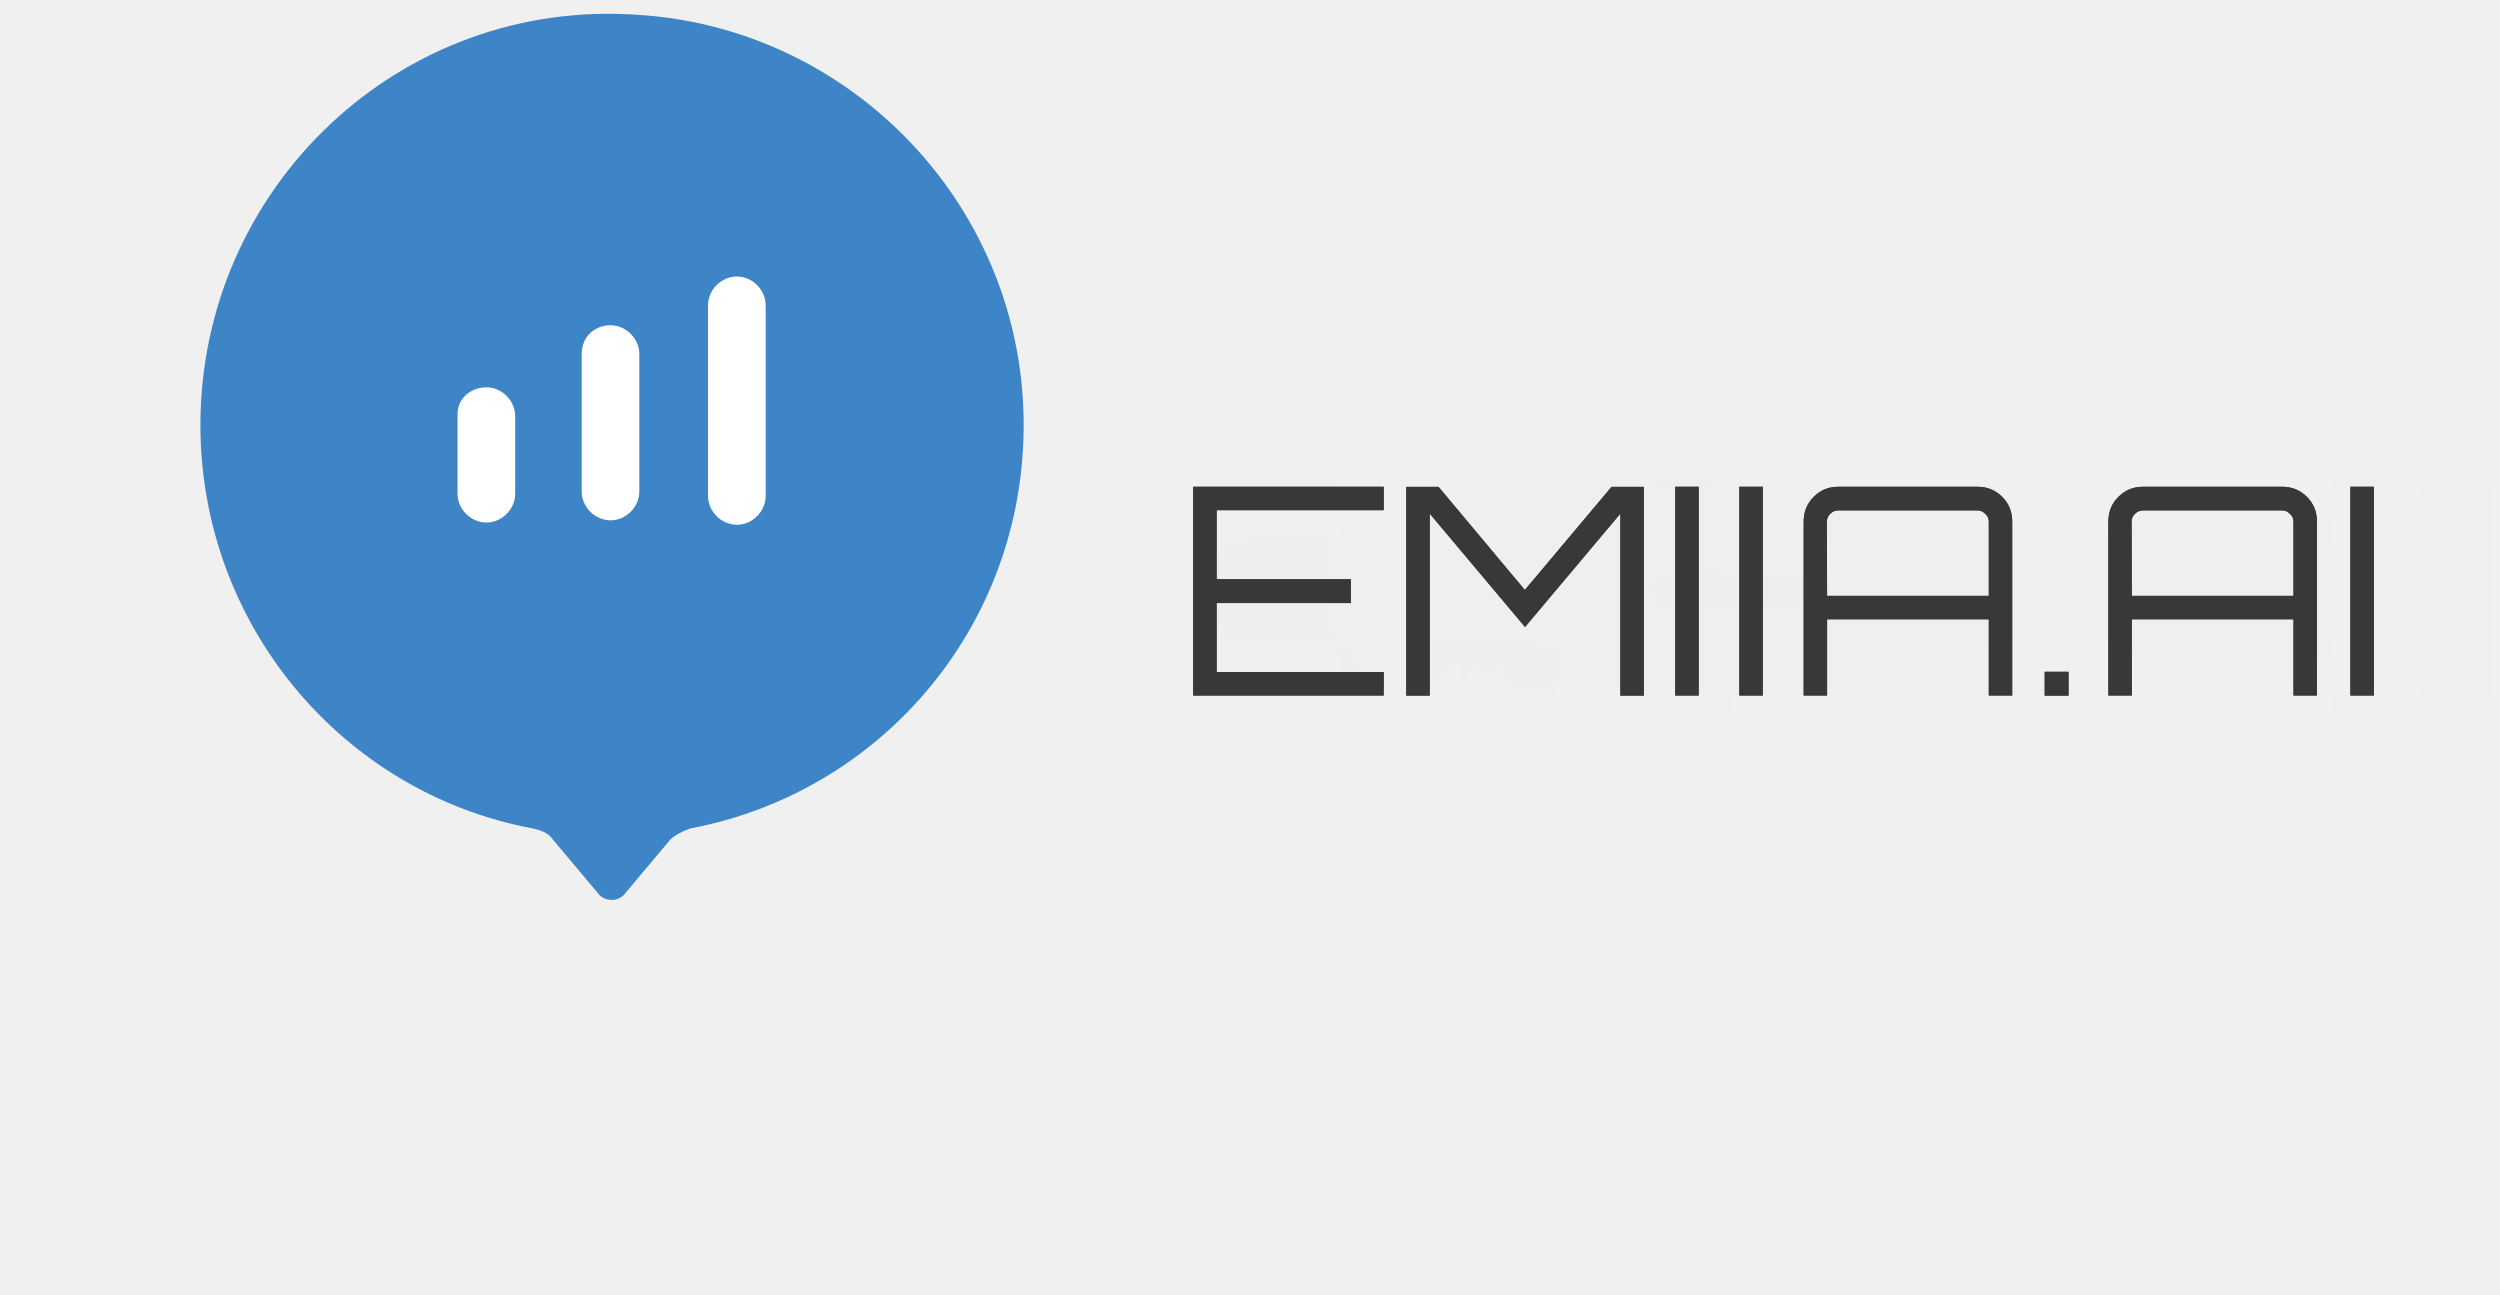
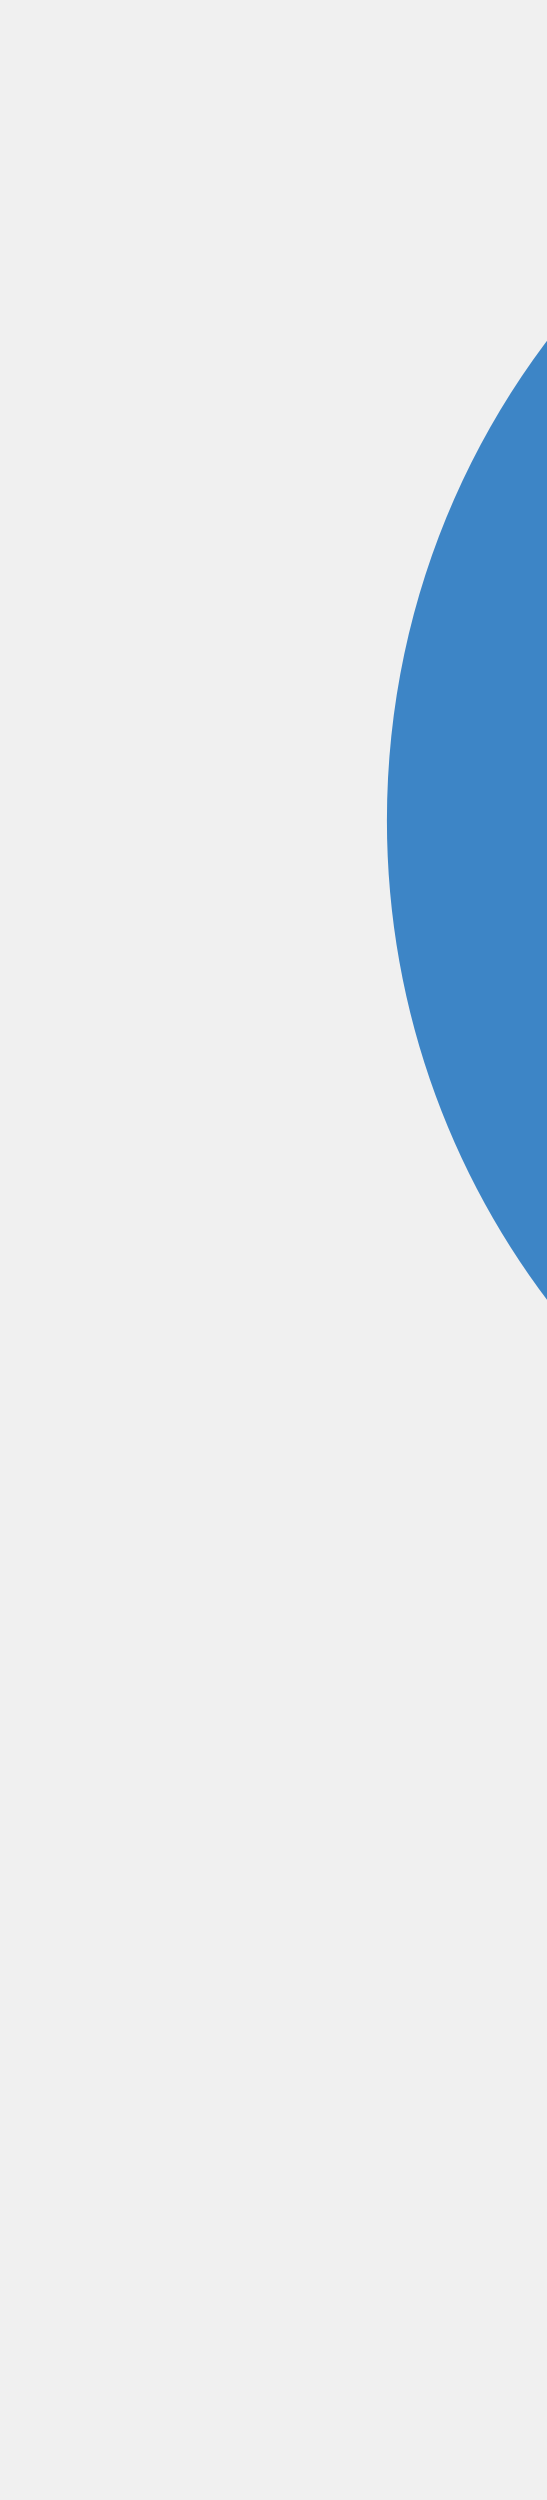
- <svg xmlns="http://www.w3.org/2000/svg" width="112.779" height="58.418" version="1.1" id="svg4782">
+ <svg xmlns="http://www.w3.org/2000/svg" width="12.779" height="58.418" version="1.1" id="svg4782">
  <defs id="defs4786">
    <filter style="color-interpolation-filters:sRGB" id="filter11243">
      <feFlood flood-opacity="0.055" flood-color="rgb(56,56,56)" result="flood" id="feFlood11233" />
      <feComposite in="flood" in2="SourceGraphic" operator="in" result="composite1" id="feComposite11235" />
      <feGaussianBlur in="composite1" stdDeviation="0.625" result="blur" id="feGaussianBlur11237" />
      <feOffset dx="0" dy="-1.38778e-16" result="offset" id="feOffset11239" />
      <feComposite in="SourceGraphic" in2="offset" operator="over" result="composite2" id="feComposite11241" />
    </filter>
  </defs>
  <path class="st0" d="m 46.141,17.973 c 0.6,9.6 -6,17.7 -15,19.4 -0.3,0.1 -0.7,0.3 -0.9,0.5 l -2.1,2.5 c -0.3,0.3 -0.8,0.3 -1.1,0 l -2.1,-2.5 c -0.2,-0.3 -0.5,-0.4 -0.9,-0.5 -8.6,-1.6 -15,-9.2 -15,-18.2 0,-10.7 9,-19.3 19.8,-18.5 9.2,0.6 16.7,8 17.3,17.3 z" fill="#3d85c6" id="path4774">
    <animateTransform attributeName="transform" type="translate" values="0,0;0,16;0,0" dur="6s" repeatCount="indefinite" />
  </path>
  <path d="m 27.541,14.673 c 0.7,0 1.3,0.6 1.3,1.3 v 6.2 0 c 0,0.7 -0.6,1.3 -1.3,1.3 v 0 c -0.7,0 -1.3,-0.6 -1.3,-1.3 v -6.2 0 c 0,-0.8 0.6,-1.3 1.3,-1.3 v 0" fill="#ffffff" id="path4776">
    <animate accumulate="none" additive="replace" attributeName="fill-opacity" begin="three.end+0.08s" calcMode="linear" dur="0.1ms" fill="remove" id="four" restart="always" values="0.5;1;0.5" />
    <animate accumulate="none" additive="replace" attributeName="fill-opacity" begin="two.end+0.05s" calcMode="linear" dur="450ms" fill="remove" id="three" restart="always" values="0.5;1;0.5" />
    <animateTransform attributeName="transform" type="translate" values="0,0;0,16;0,0" dur="6s" repeatCount="indefinite" />
  </path>
  <path d="m 21.941,17.473 c 0.7,0 1.3,0.6 1.3,1.3 v 3.5 0 c 0,0.7 -0.6,1.3 -1.3,1.3 v 0 c -0.7,0 -1.3,-0.6 -1.3,-1.3 v -3.6 0 c 0,-0.7 0.6,-1.2 1.3,-1.2 v 0" fill="#ffffff" id="path4778">
    <animate accumulate="none" additive="replace" attributeName="fill-opacity" begin="one.end+0.05s" calcMode="linear" dur="450ms" fill="remove" id="two" restart="always" values="0.5;1;0.5" />
    <animateTransform attributeName="transform" type="translate" values="0,0;0,16;0,0" dur="6s" repeatCount="indefinite" />
  </path>
  <path d="m 33.241,12.473 c 0.7,0 1.3,0.6 1.3,1.3 v 8.6 0 c 0,0.7 -0.6,1.3 -1.3,1.3 v 0 c -0.7,0 -1.3,-0.6 -1.3,-1.3 v -8.6 0 c 0,-0.7 0.6,-1.3 1.3,-1.3 v 0" fill="#ffffff" id="path4780">
    <animate accumulate="none" additive="replace" attributeName="fill-opacity" begin="0s;four.end+0.05s" calcMode="linear" dur="450ms" fill="remove" id="one" restart="always" values="0.5;1;0.5" />
    <animateTransform attributeName="transform" type="translate" values="0,0;0,16;0,0" dur="6s" repeatCount="indefinite" />
  </path>
  <g id="g4808" transform="matrix(9.269067,0,0,9.269067,-410.6642,-1341.69)" style="fill:#383838;fill-opacity:1;stroke:none;stroke-width:1;stroke-miterlimit:4;stroke-dasharray:none;stroke-opacity:1">
    <g aria-label="EMIIA.AI" id="text35409-0" style="font-size:25.4px;line-height:1.25;font-family:Orbitron;-inkscape-font-specification:Orbitron;fill:#383838;fill-opacity:1;stroke:none;stroke-width:1;stroke-miterlimit:4;stroke-dasharray:none;stroke-opacity:1;filter:url(#filter11243)" transform="translate(0.7320206,-0.04902182)">
      <path d="m 50.307,147.167 v 0.114 h -0.813 v 0.336 h 0.653 v 0.116 h -0.653 v 0.336 h 0.813 v 0.114 h -0.927 v -1.016 z" style="font-size:1.411px;fill:#383838;fill-opacity:1;stroke:none;stroke-width:1;stroke-miterlimit:4;stroke-dasharray:none;stroke-opacity:1" id="path35439" />
      <path d="m 50.994,147.67 0.422,-0.502 h 0.157 v 1.016 h -0.114 v -0.886 l -0.464,0.552 -0.464,-0.552 v 0.886 h -0.114 v -1.016 h 0.157 z" style="font-size:1.411px;fill:#383838;fill-opacity:1;stroke:none;stroke-width:1;stroke-miterlimit:4;stroke-dasharray:none;stroke-opacity:1" id="path35441" />
      <path d="m 51.726,148.183 v -1.016 h 0.114 v 1.016 z" style="font-size:1.411px;fill:#383838;fill-opacity:1;stroke:none;stroke-width:1;stroke-miterlimit:4;stroke-dasharray:none;stroke-opacity:1" id="path35443" />
      <path d="m 52.038,148.183 v -1.016 h 0.114 v 1.016 z" style="font-size:1.411px;fill:#383838;fill-opacity:1;stroke:none;stroke-width:1;stroke-miterlimit:4;stroke-dasharray:none;stroke-opacity:1" id="path35445" />
      <path d="m 52.52,147.167 h 0.677 q 0.071,0 0.12,0.049 0.049,0.049 0.049,0.12 v 0.847 h -0.114 v -0.371 H 52.465 v 0.371 h -0.114 v -0.847 q 0,-0.071 0.049,-0.12 0.049,-0.049 0.12,-0.049 z m -0.055,0.531 h 0.787 v -0.361 q 0,-0.023 -0.017,-0.038 -0.016,-0.017 -0.038,-0.017 h -0.677 q -0.023,0 -0.04,0.017 -0.016,0.015 -0.016,0.038 z" style="font-size:1.411px;fill:#383838;fill-opacity:1;stroke:none;stroke-width:1;stroke-miterlimit:4;stroke-dasharray:none;stroke-opacity:1" id="path35447" />
      <path d="m 53.64,148.068 v 0.116 h -0.116 v -0.116 z" style="font-size:1.411px;fill:#383838;fill-opacity:1;stroke:none;stroke-width:1;stroke-miterlimit:4;stroke-dasharray:none;stroke-opacity:1" id="path35449" />
      <path d="m 54.003,147.167 h 0.677 q 0.071,0 0.12,0.049 0.049,0.049 0.049,0.12 v 0.847 h -0.114 v -0.371 h -0.787 v 0.371 h -0.114 v -0.847 q 0,-0.071 0.049,-0.12 0.049,-0.049 0.12,-0.049 z m -0.055,0.531 h 0.787 v -0.361 q 0,-0.023 -0.017,-0.038 -0.016,-0.017 -0.038,-0.017 h -0.677 q -0.023,0 -0.04,0.017 -0.016,0.015 -0.016,0.038 z" style="font-size:1.411px;fill:#383838;fill-opacity:1;stroke:none;stroke-width:1;stroke-miterlimit:4;stroke-dasharray:none;stroke-opacity:1" id="path35451" />
      <path d="m 55.012,148.183 v -1.016 h 0.114 v 1.016 z" style="font-size:1.411px;fill:#383838;fill-opacity:1;stroke:none;stroke-width:1;stroke-miterlimit:4;stroke-dasharray:none;stroke-opacity:1" id="path35453" />
    </g>
    <g aria-label="EMIIA.AI" id="text35409" style="font-size:25.4px;line-height:1.25;font-family:Orbitron;-inkscape-font-specification:Orbitron;fill:#383838;fill-opacity:1;stroke:none;stroke-width:1;stroke-miterlimit:4;stroke-dasharray:none;stroke-opacity:1" transform="translate(0.7380326,-0.05259181)">
      <path d="m 50.301,147.171 v 0.114 H 49.488 v 0.336 h 0.653 v 0.116 H 49.488 v 0.336 h 0.813 v 0.114 H 49.374 v -1.016 z" style="font-size:1.411px;fill:#383838;fill-opacity:1;stroke:none;stroke-width:1;stroke-miterlimit:4;stroke-dasharray:none;stroke-opacity:1" id="path35456" />
      <path d="m 50.988,147.673 0.422,-0.502 h 0.157 v 1.016 h -0.114 v -0.886 l -0.464,0.552 -0.464,-0.552 v 0.886 h -0.114 v -1.016 h 0.157 z" style="font-size:1.411px;fill:#383838;fill-opacity:1;stroke:none;stroke-width:1;stroke-miterlimit:4;stroke-dasharray:none;stroke-opacity:1" id="path35458" />
      <path d="m 51.72,148.187 v -1.016 h 0.114 v 1.016 z" style="font-size:1.411px;fill:#383838;fill-opacity:1;stroke:none;stroke-width:1;stroke-miterlimit:4;stroke-dasharray:none;stroke-opacity:1" id="path35460" />
      <path d="m 52.032,148.187 v -1.016 h 0.114 v 1.016 z" style="font-size:1.411px;fill:#383838;fill-opacity:1;stroke:none;stroke-width:1;stroke-miterlimit:4;stroke-dasharray:none;stroke-opacity:1" id="path35462" />
      <path d="m 52.514,147.171 h 0.677 q 0.071,0 0.12,0.049 0.049,0.049 0.049,0.12 v 0.847 h -0.114 v -0.371 H 52.459 v 0.371 h -0.114 v -0.847 q 0,-0.071 0.049,-0.12 0.049,-0.049 0.12,-0.049 z m -0.055,0.531 h 0.787 v -0.361 q 0,-0.023 -0.017,-0.038 -0.016,-0.017 -0.038,-0.017 h -0.677 q -0.023,0 -0.04,0.017 -0.016,0.015 -0.016,0.038 z" style="font-size:1.411px;fill:#383838;fill-opacity:1;stroke:none;stroke-width:1;stroke-miterlimit:4;stroke-dasharray:none;stroke-opacity:1" id="path35464" />
      <path d="m 53.634,148.071 v 0.116 h -0.116 v -0.116 z" style="font-size:1.411px;fill:#383838;fill-opacity:1;stroke:none;stroke-width:1;stroke-miterlimit:4;stroke-dasharray:none;stroke-opacity:1" id="path35466" />
      <path d="m 53.997,147.171 h 0.677 q 0.071,0 0.12,0.049 0.049,0.049 0.049,0.12 v 0.847 h -0.114 v -0.371 h -0.787 v 0.371 h -0.114 v -0.847 q 0,-0.071 0.049,-0.12 0.049,-0.049 0.12,-0.049 z m -0.055,0.531 h 0.787 v -0.361 q 0,-0.023 -0.017,-0.038 -0.016,-0.017 -0.038,-0.017 h -0.677 q -0.023,0 -0.04,0.017 -0.016,0.015 -0.016,0.038 z" style="font-size:1.411px;fill:#383838;fill-opacity:1;stroke:none;stroke-width:1;stroke-miterlimit:4;stroke-dasharray:none;stroke-opacity:1" id="path35468" />
      <path d="m 55.006,148.187 v -1.016 h 0.114 v 1.016 z" style="font-size:1.411px;fill:#383838;fill-opacity:1;stroke:none;stroke-width:1;stroke-miterlimit:4;stroke-dasharray:none;stroke-opacity:1" id="path35470" />
    </g>
  </g>
</svg>
